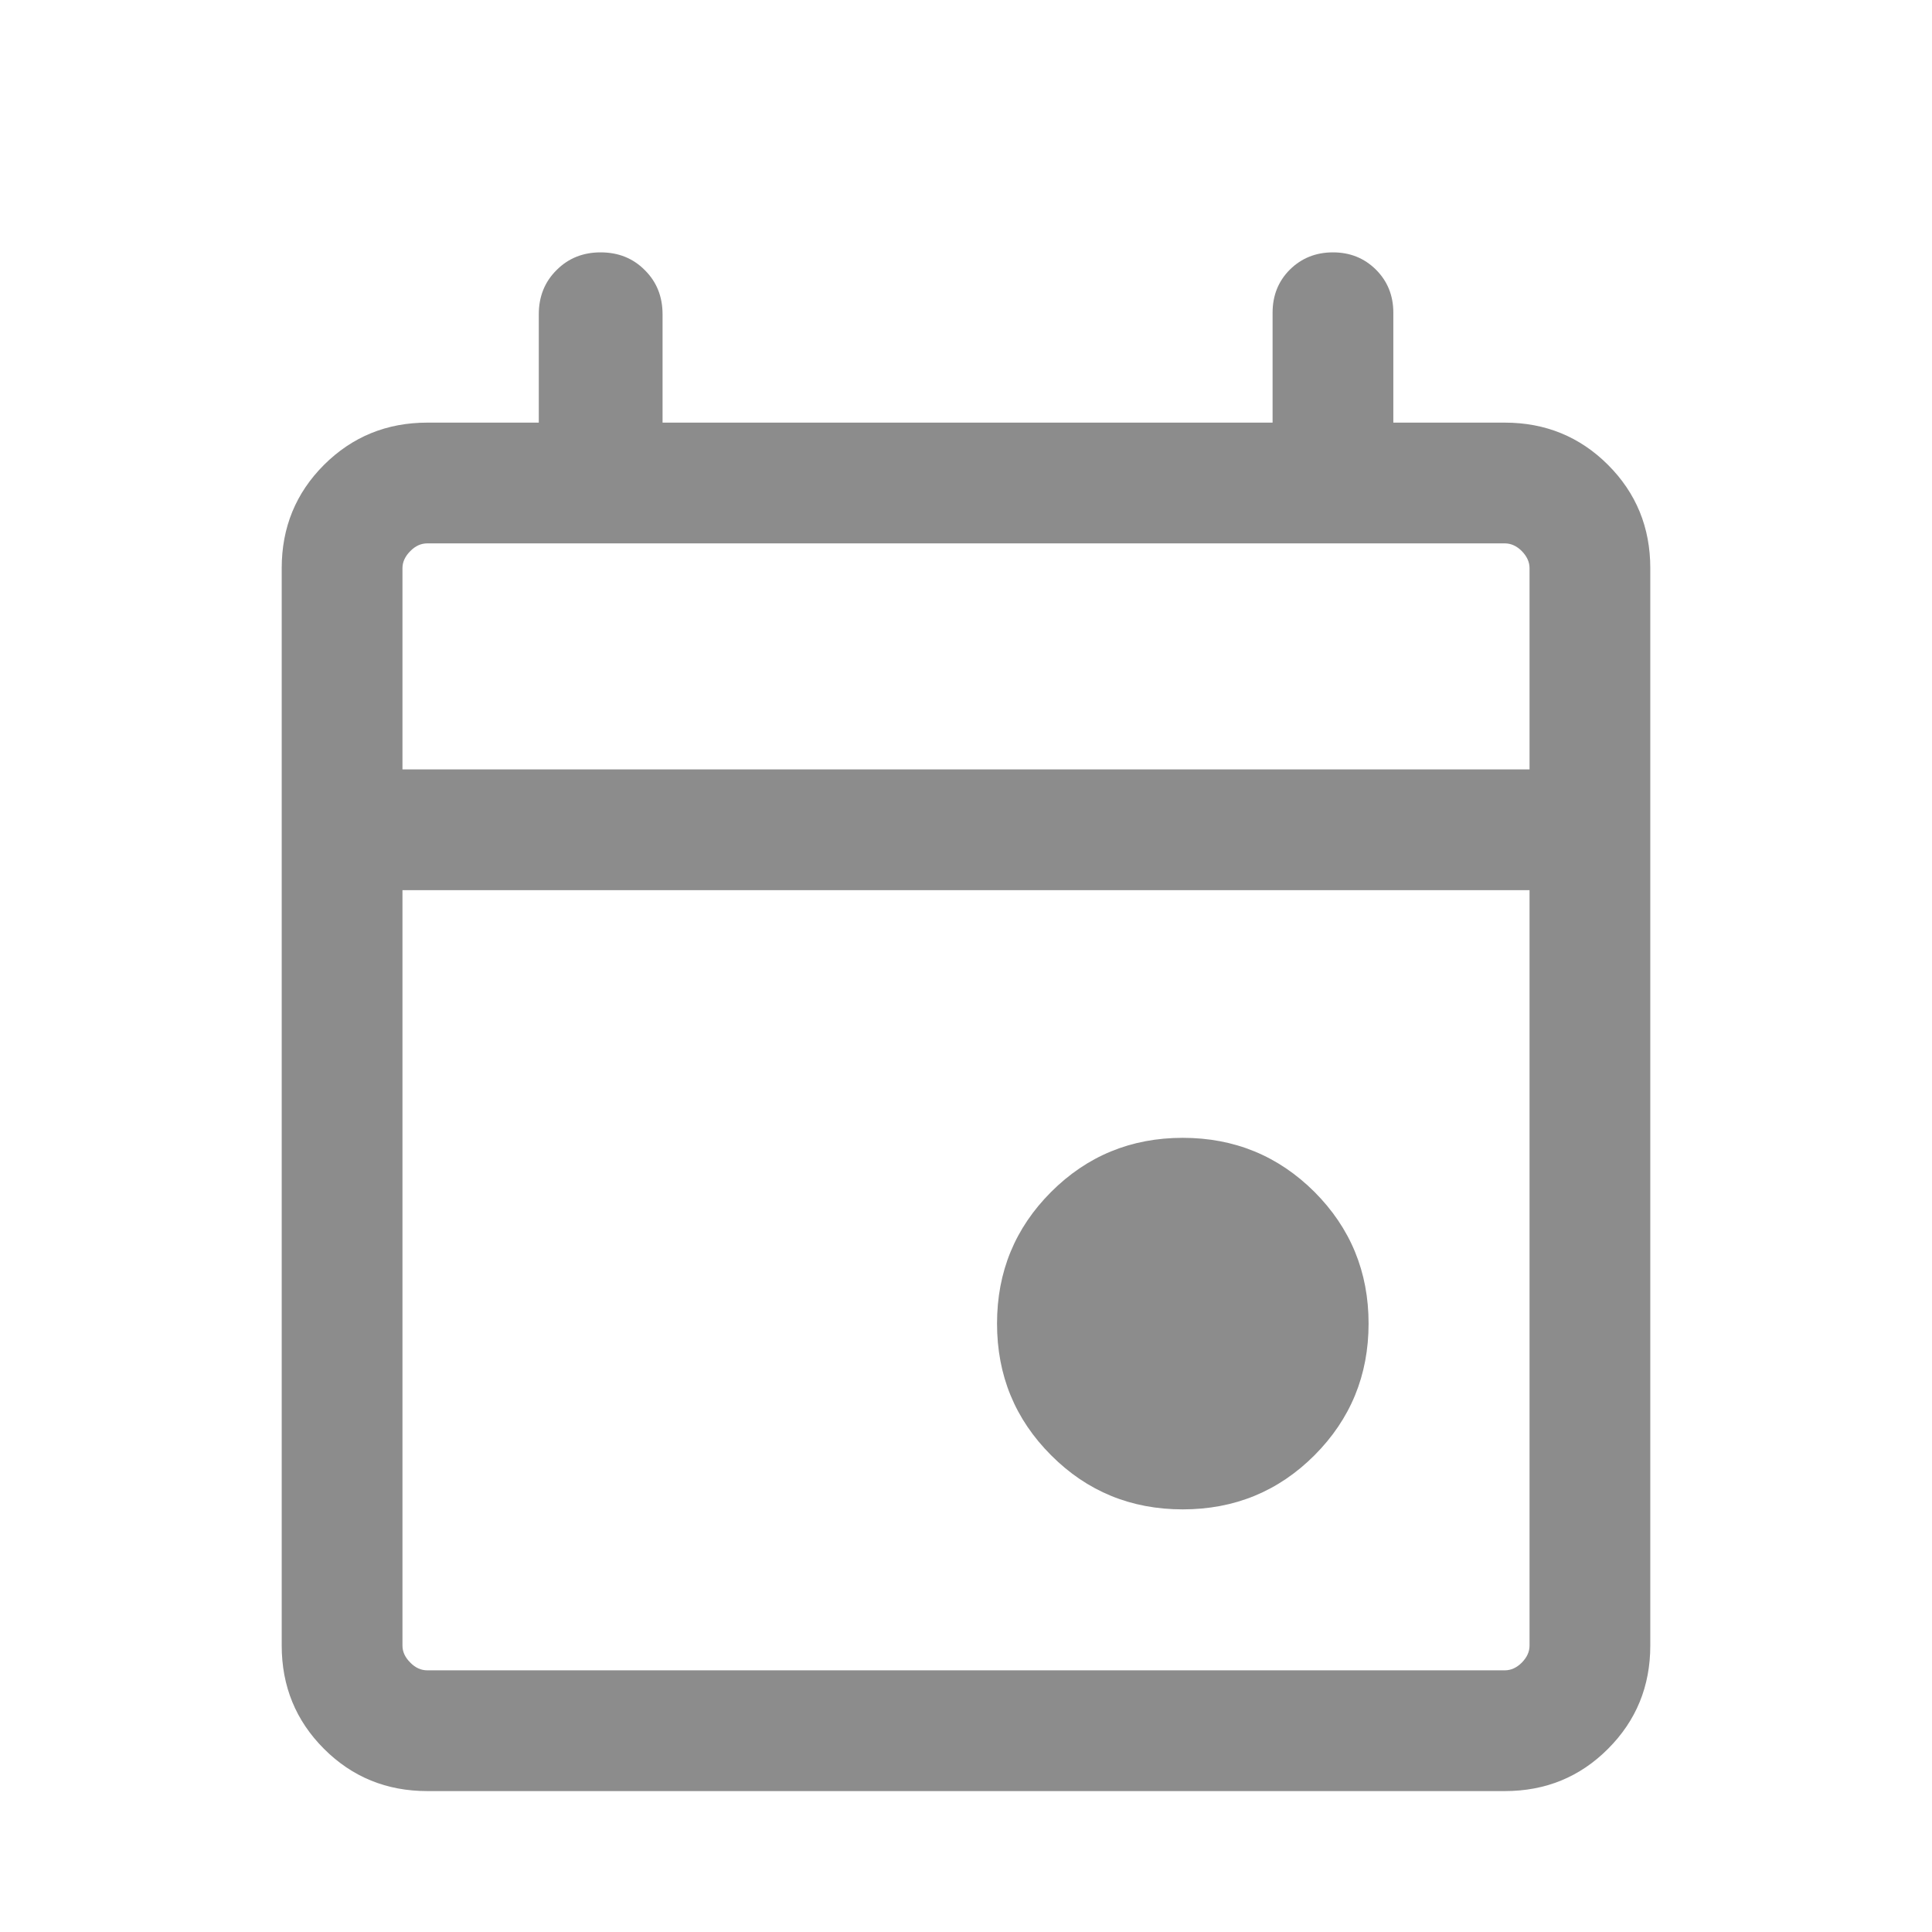
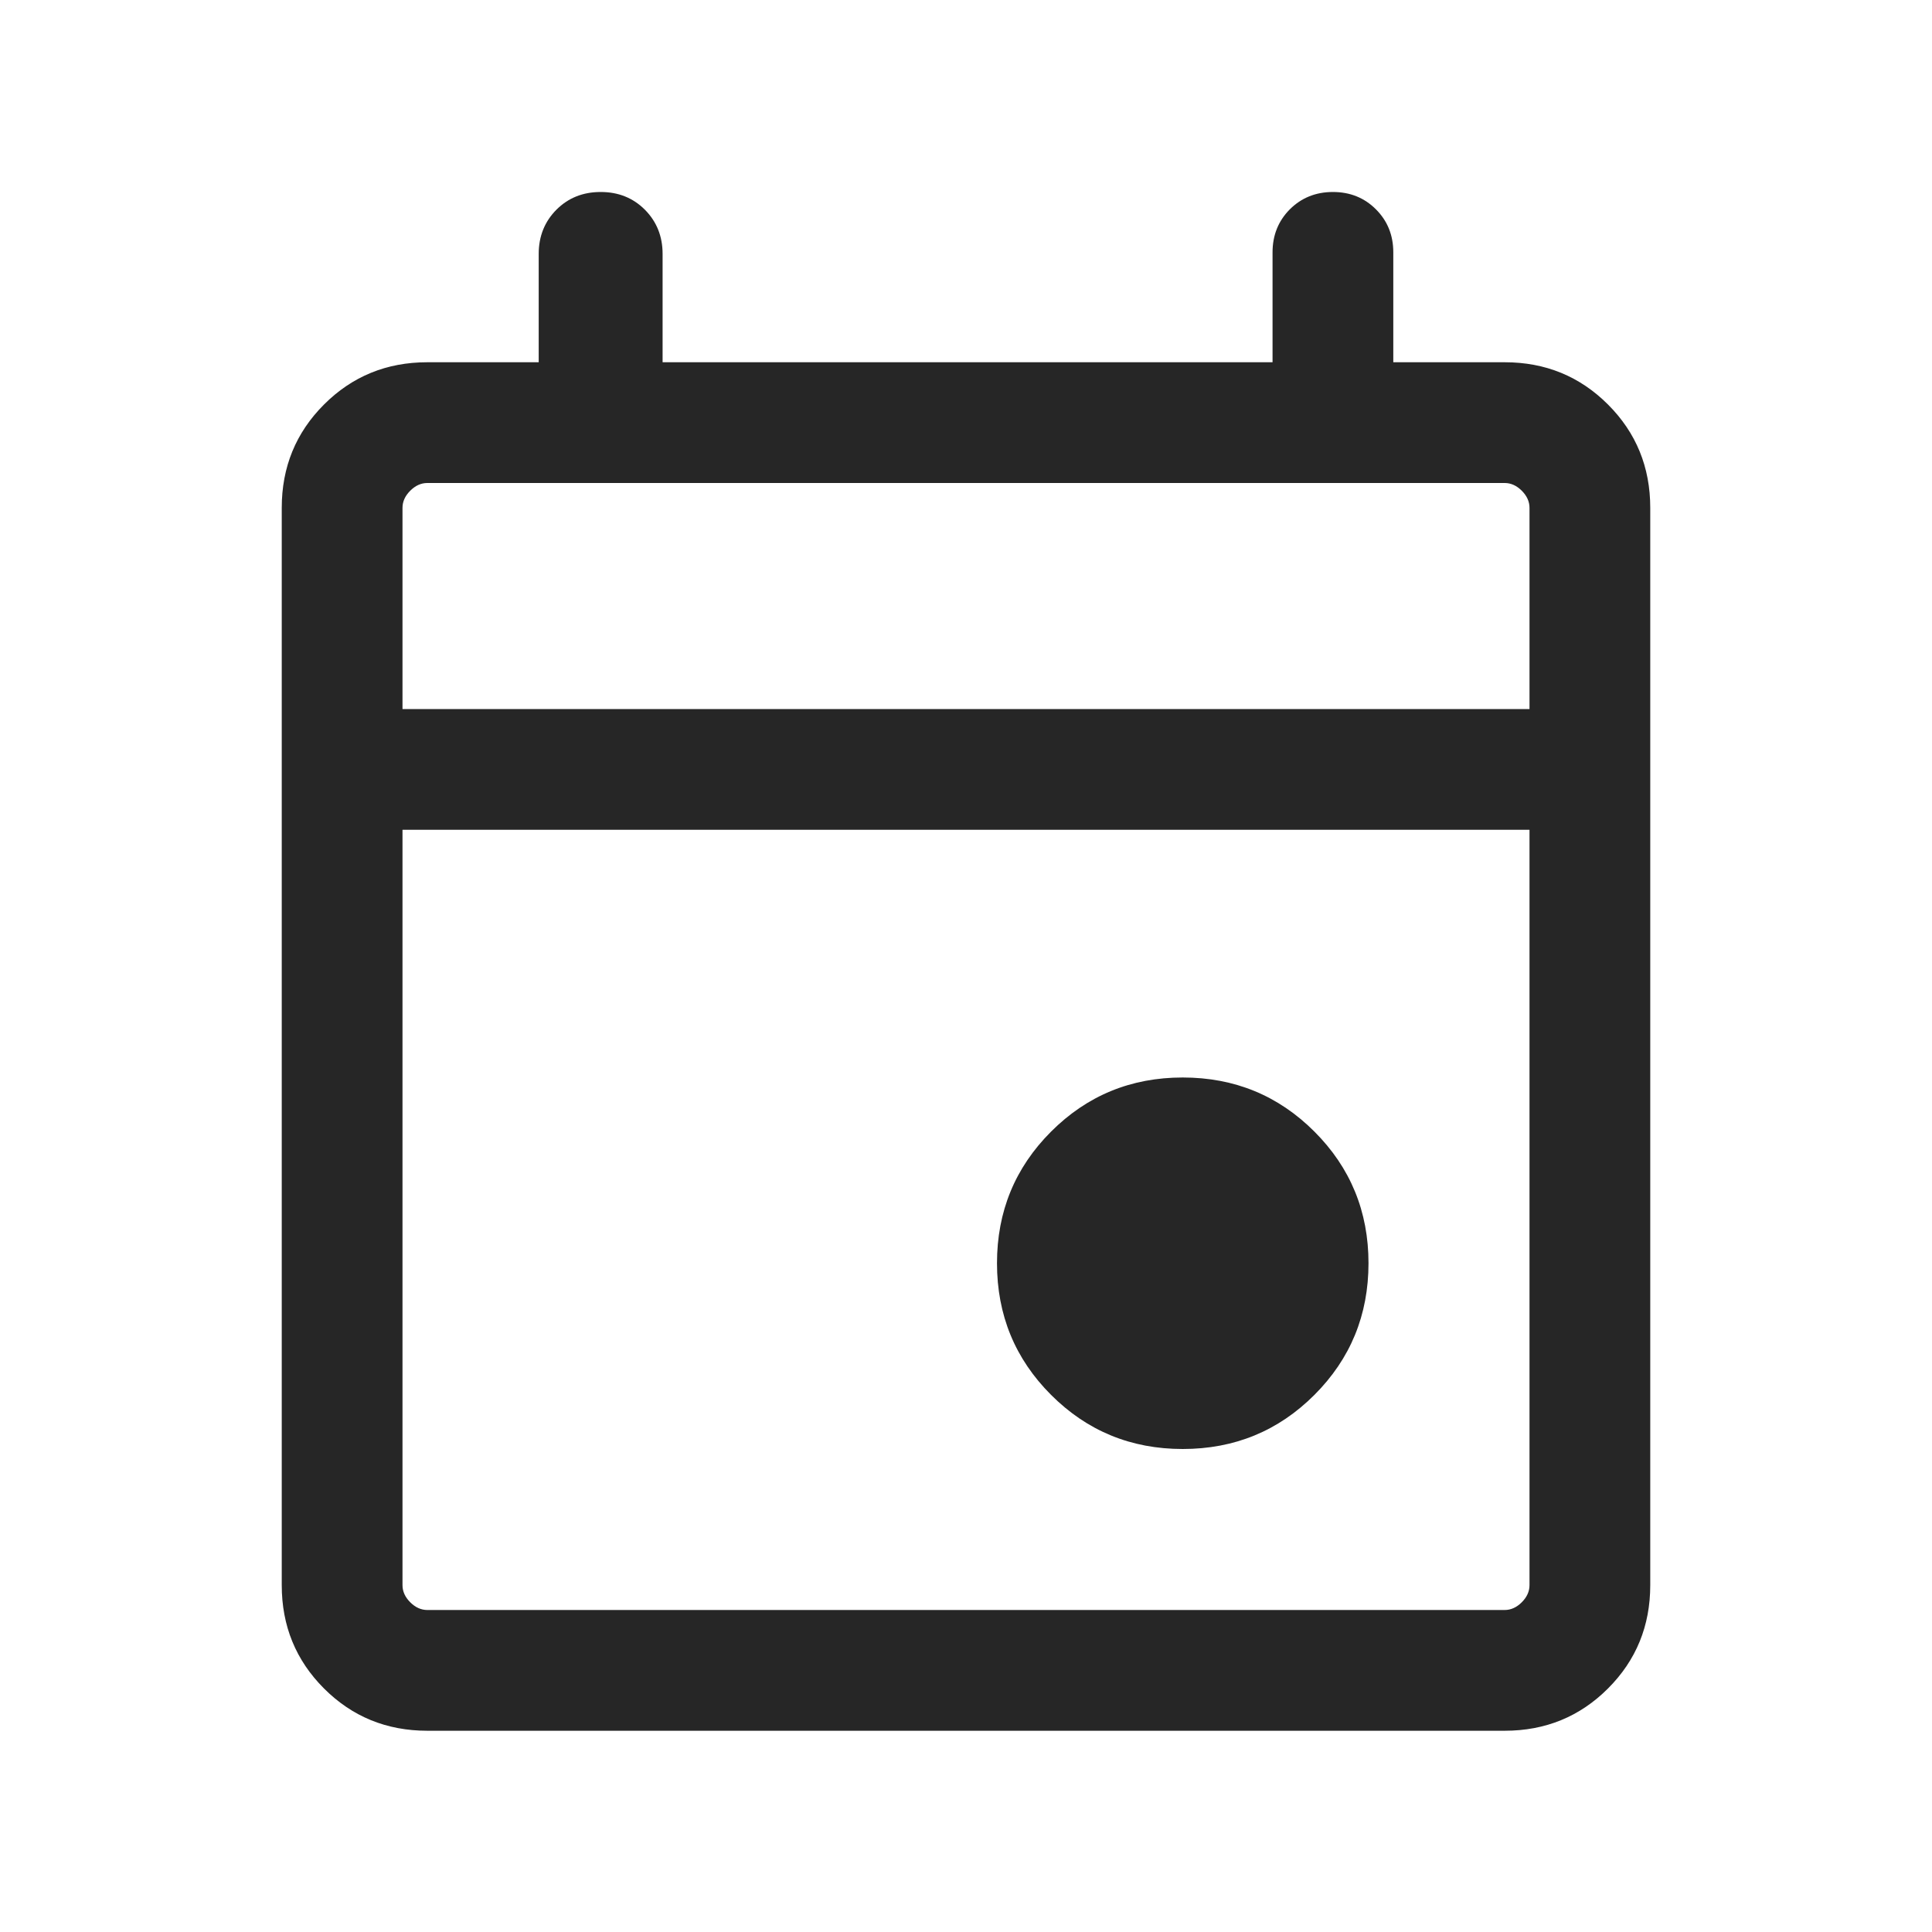
- <svg xmlns="http://www.w3.org/2000/svg" width="16" height="16" viewBox="0 0 16 16" fill="none">
-   <mask id="mask0_1673_2740" style="mask-type:alpha" maskUnits="userSpaceOnUse" x="0" y="0" width="16" height="17">
-     <rect y="0.5" width="16" height="16" fill="#D9D9D9" />
+ <svg xmlns="http://www.w3.org/2000/svg" width="24" height="24" viewBox="0 0 24 24" fill="none">
+   <mask id="mask0_1985_3845" style="mask-type:alpha" maskUnits="userSpaceOnUse" x="0" y="0" width="24" height="24">
+     <rect width="24" height="24" fill="#D9D9D9" />
  </mask>
-   <g mask="url(#mask0_1673_2740)">
-     <path d="M9.795 12.5C9.367 12.5 9.003 12.351 8.705 12.052C8.406 11.753 8.257 11.39 8.257 10.961C8.257 10.533 8.406 10.17 8.705 9.871C9.003 9.573 9.367 9.423 9.795 9.423C10.223 9.423 10.587 9.573 10.886 9.871C11.184 10.17 11.334 10.533 11.334 10.961C11.334 11.39 11.184 11.753 10.886 12.052C10.587 12.351 10.223 12.5 9.795 12.5ZM3.539 14.833C3.202 14.833 2.917 14.717 2.683 14.483C2.45 14.25 2.333 13.965 2.333 13.628V4.705C2.333 4.368 2.45 4.083 2.683 3.85C2.917 3.617 3.202 3.5 3.539 3.5H4.462V2.603C4.462 2.456 4.511 2.334 4.609 2.237C4.706 2.139 4.828 2.09 4.974 2.09C5.121 2.09 5.243 2.139 5.34 2.237C5.438 2.334 5.487 2.456 5.487 2.603V3.5H10.539V2.59C10.539 2.448 10.586 2.329 10.682 2.233C10.778 2.138 10.897 2.09 11.039 2.09C11.181 2.09 11.299 2.138 11.395 2.233C11.491 2.329 11.539 2.448 11.539 2.59V3.5H12.462C12.798 3.5 13.084 3.617 13.317 3.85C13.55 4.083 13.667 4.368 13.667 4.705V13.628C13.667 13.965 13.55 14.25 13.317 14.483C13.084 14.717 12.798 14.833 12.462 14.833H3.539ZM3.539 13.833H12.462C12.513 13.833 12.56 13.812 12.603 13.769C12.645 13.726 12.667 13.68 12.667 13.628V7.372H3.333V13.628C3.333 13.68 3.355 13.726 3.398 13.769C3.44 13.812 3.487 13.833 3.539 13.833ZM3.333 6.372H12.667V4.705C12.667 4.654 12.645 4.607 12.603 4.564C12.56 4.521 12.513 4.5 12.462 4.5H3.539C3.487 4.5 3.44 4.521 3.398 4.564C3.355 4.607 3.333 4.654 3.333 4.705V6.372Z" fill="#8C8C8C" />
+   <g mask="url(#mask0_1985_3845)">
+     <path d="M14.692 18C14.05 18 13.505 17.776 13.057 17.328C12.609 16.88 12.385 16.335 12.385 15.692C12.385 15.05 12.609 14.505 13.057 14.057C13.505 13.609 14.05 13.385 14.692 13.385C15.335 13.385 15.88 13.609 16.328 14.057C16.776 14.505 17 15.05 17 15.692C17 16.335 16.776 16.88 16.328 17.328C15.88 17.776 15.335 18 14.692 18ZM5.308 21.5C4.803 21.5 4.375 21.325 4.025 20.975C3.675 20.625 3.5 20.197 3.5 19.692V6.308C3.5 5.803 3.675 5.375 4.025 5.025C4.375 4.675 4.803 4.5 5.308 4.5H6.692V3.154C6.692 2.935 6.766 2.752 6.912 2.605C7.059 2.458 7.242 2.385 7.462 2.385C7.681 2.385 7.864 2.458 8.011 2.605C8.157 2.752 8.231 2.935 8.231 3.154V4.5H15.808V3.135C15.808 2.922 15.88 2.744 16.023 2.6C16.167 2.457 16.345 2.385 16.558 2.385C16.771 2.385 16.949 2.457 17.092 2.6C17.236 2.744 17.308 2.922 17.308 3.135V4.5H18.692C19.197 4.5 19.625 4.675 19.975 5.025C20.325 5.375 20.5 5.803 20.5 6.308V19.692C20.5 20.197 20.325 20.625 19.975 20.975C19.625 21.325 19.197 21.5 18.692 21.5H5.308ZM5.308 20H18.692C18.769 20 18.84 19.968 18.904 19.904C18.968 19.84 19 19.769 19 19.692V10.308H5V19.692C5 19.769 5.032 19.84 5.096 19.904C5.16 19.968 5.231 20 5.308 20ZM5 8.808H19V6.308C19 6.231 18.968 6.16 18.904 6.096C18.84 6.032 18.769 6 18.692 6H5.308C5.231 6 5.16 6.032 5.096 6.096C5.032 6.16 5 6.231 5 6.308V8.808Z" fill="#262626" />
  </g>
</svg>
